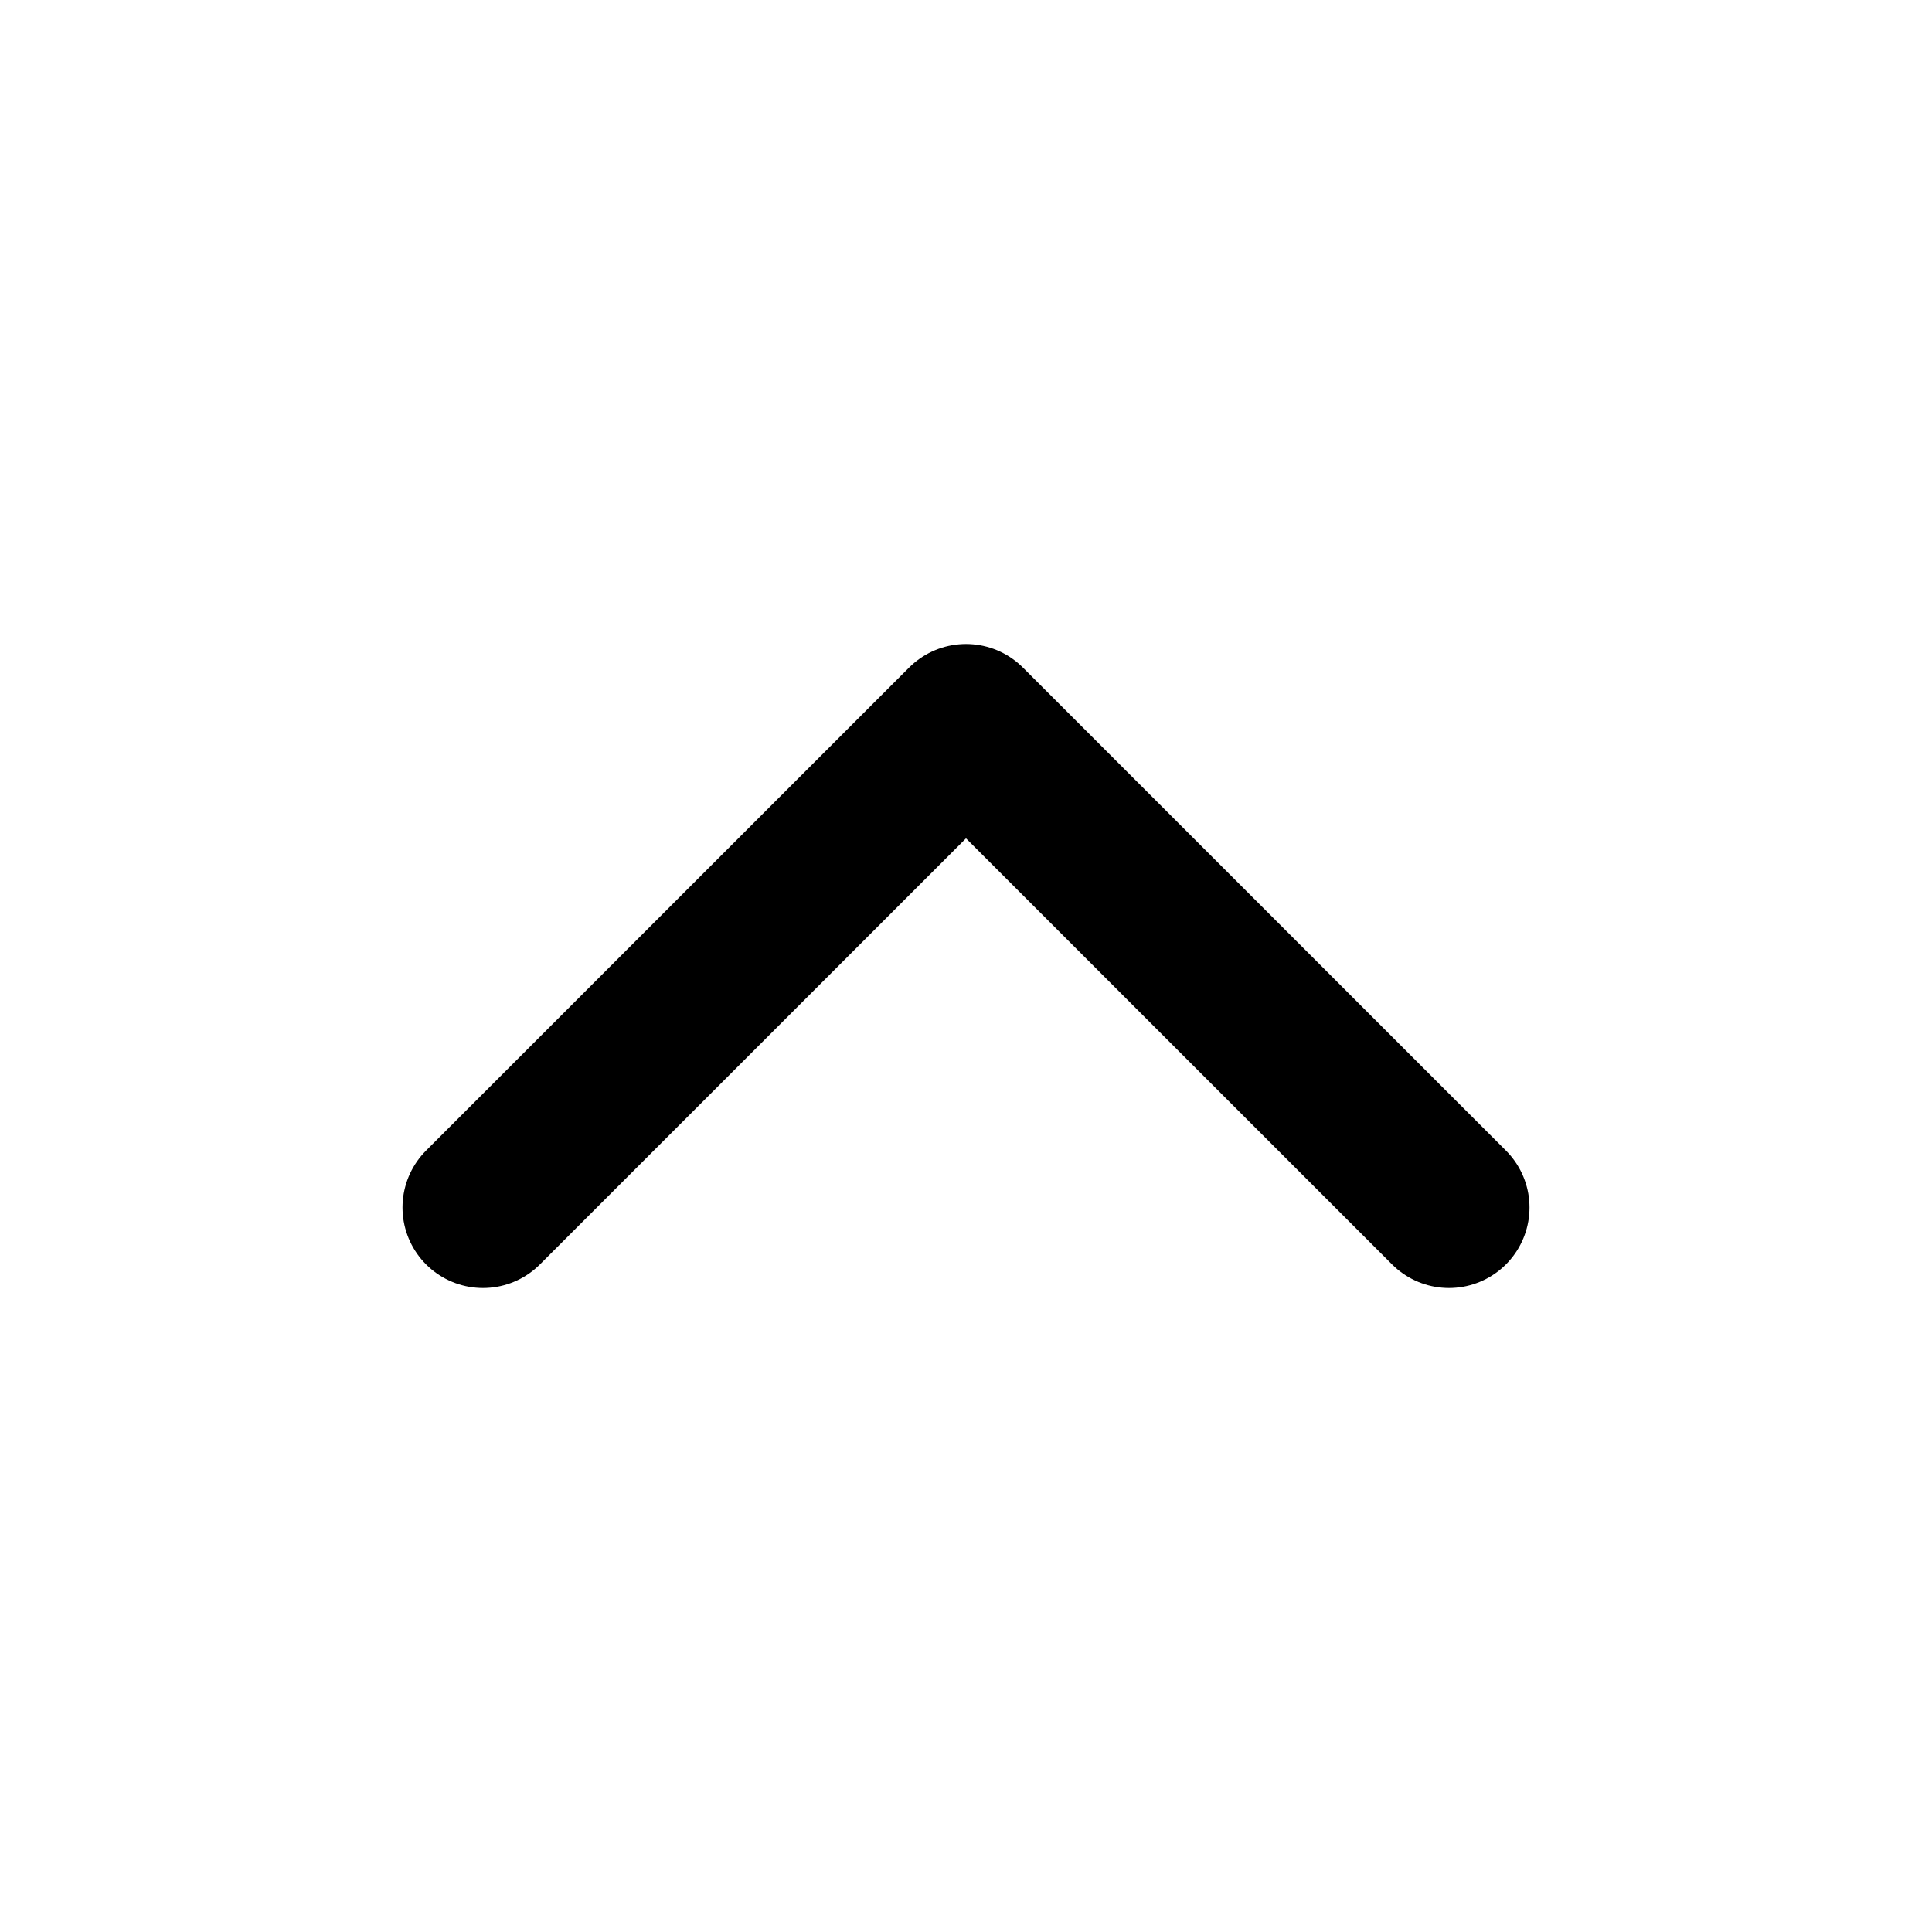
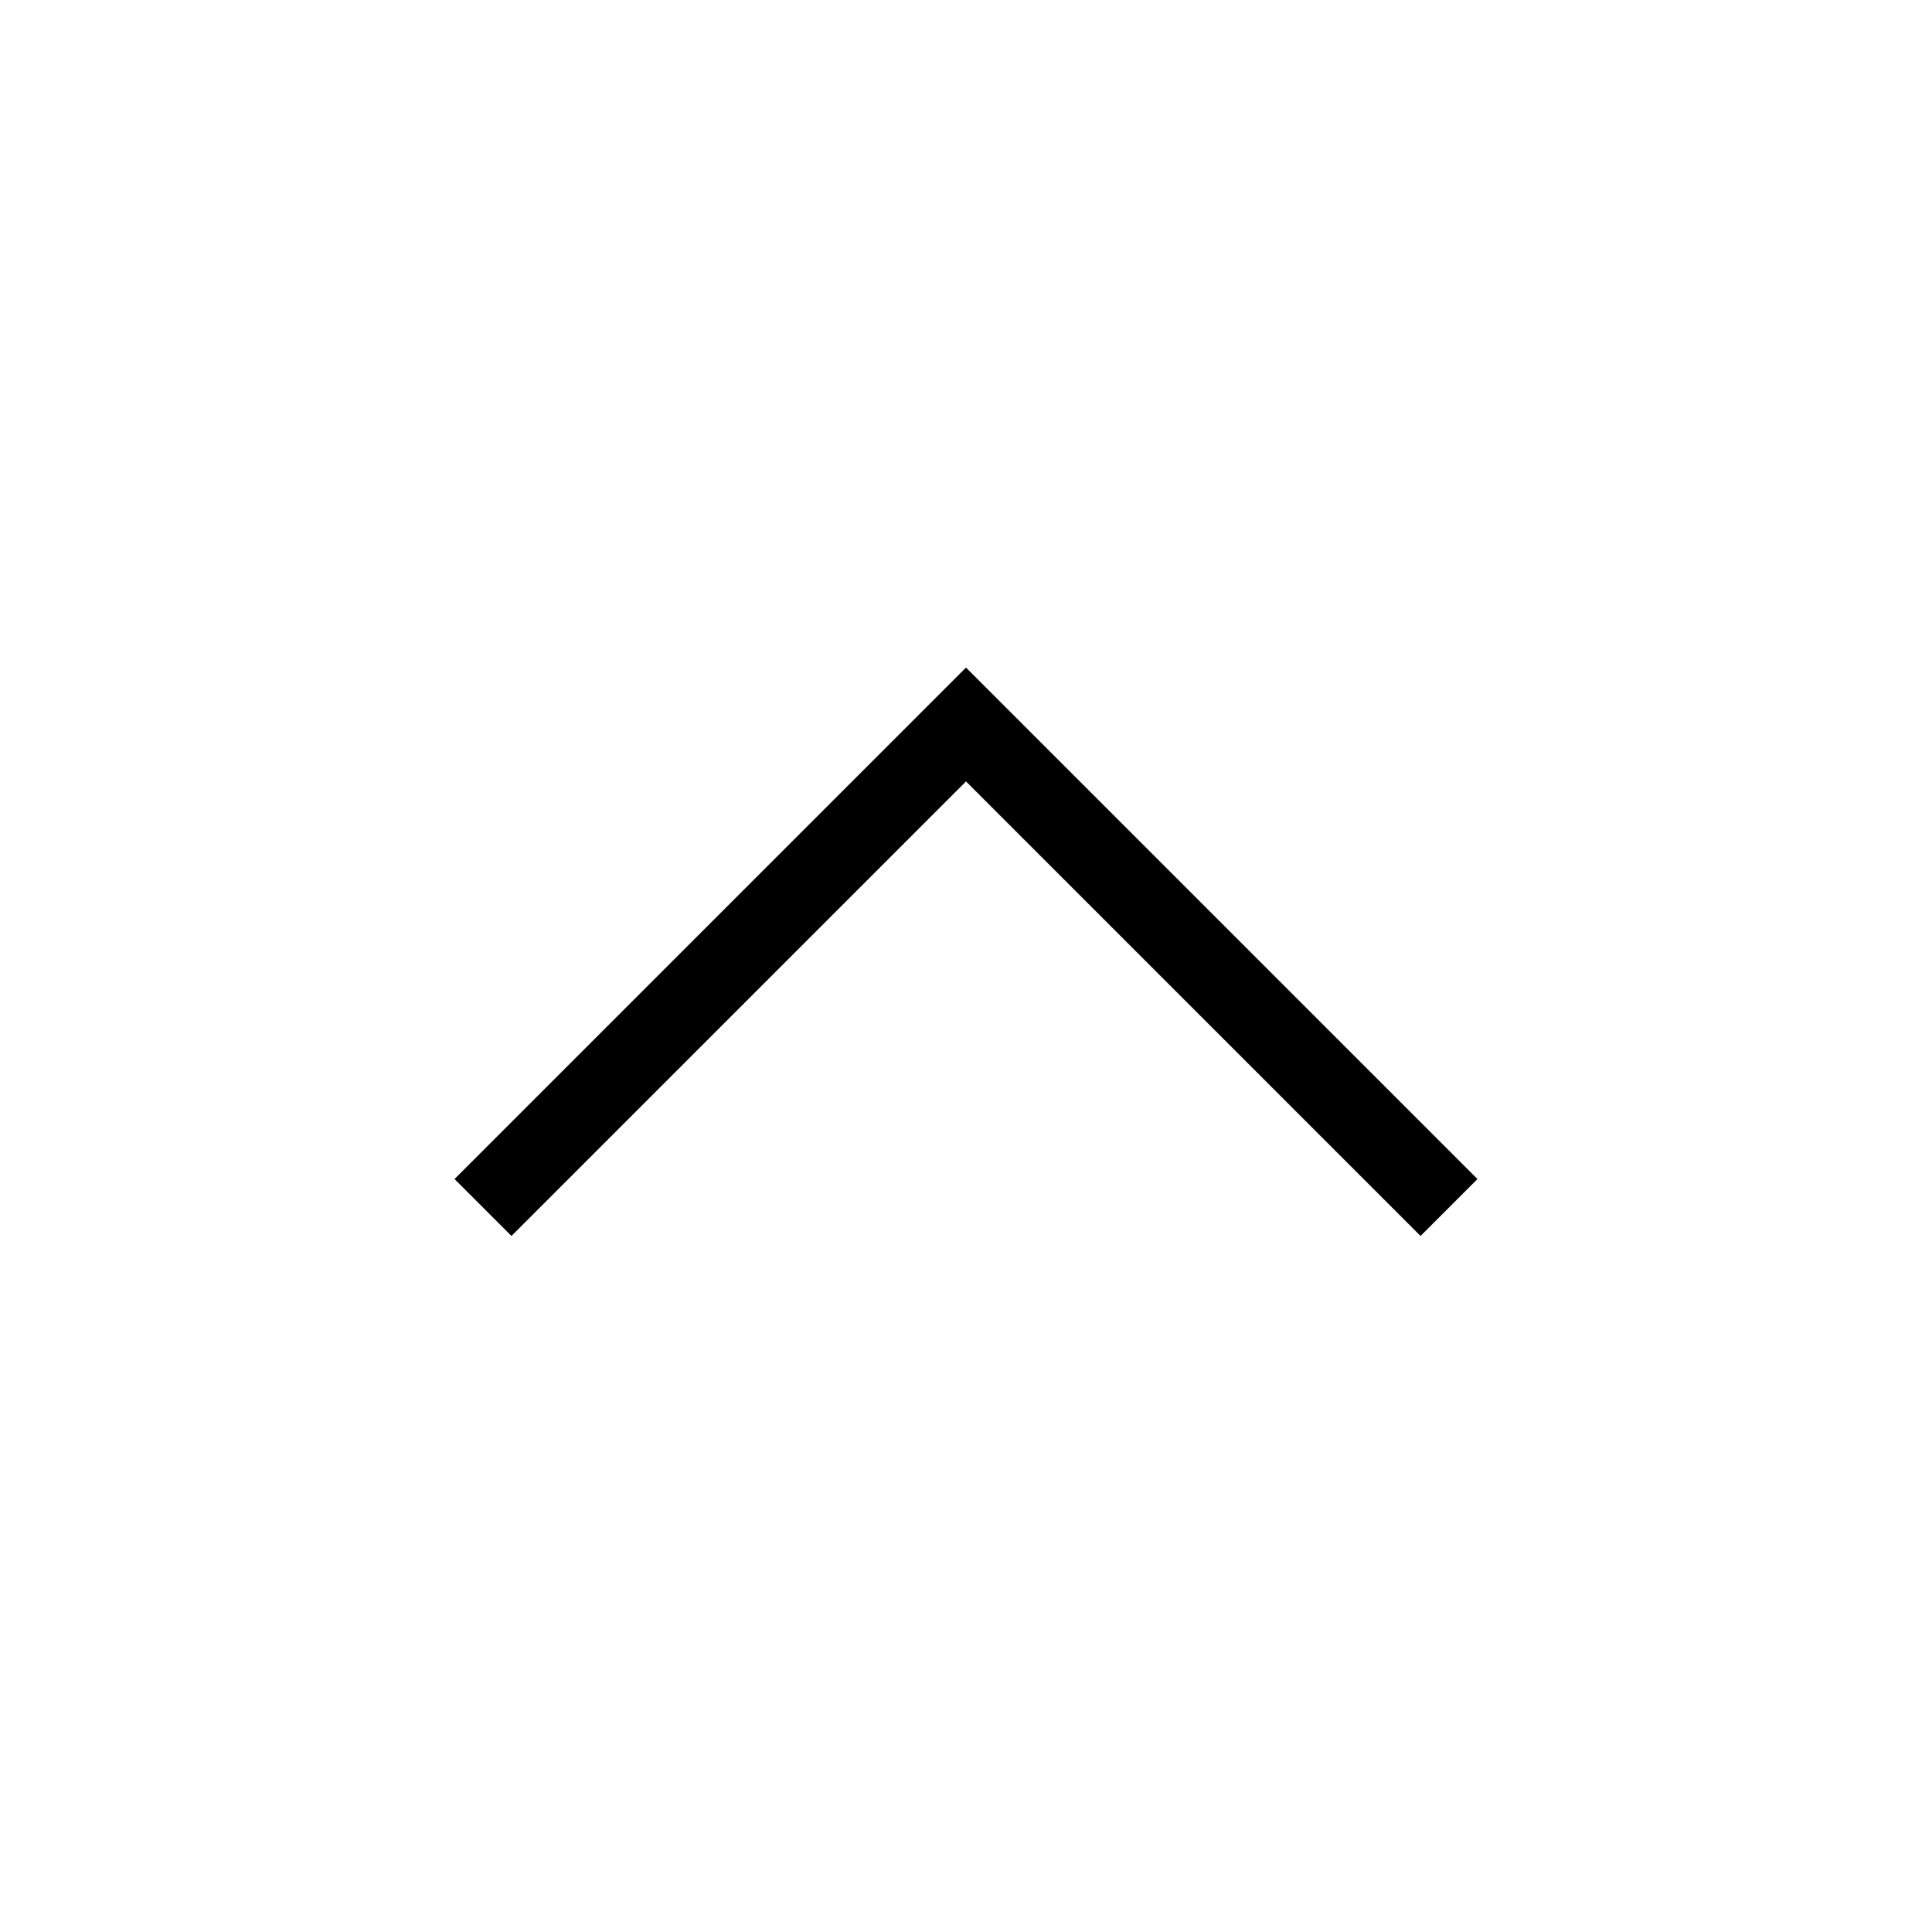
- <svg xmlns="http://www.w3.org/2000/svg" class="icon icon-tabler icon-tabler-chevron-up" width="24" height="24" viewBox="0 0 24 24" stroke-width="2" stroke="currentColor" fill="none" stroke-linecap="round" stroke-linejoin="round">
+ <svg xmlns="http://www.w3.org/2000/svg" class="icon icon-tabler icon-tabler-chevron-up" width="24" height="24" viewBox="0 0 24 24" strokeWidth="2" stroke="currentColor" fill="none" strokeLinecap="round" strokeLinejoin="round">
  <path stroke="none" d="M0 0h24v24H0z" fill="none" />
  <path d="M6 15l6 -6l6 6" />
</svg>
